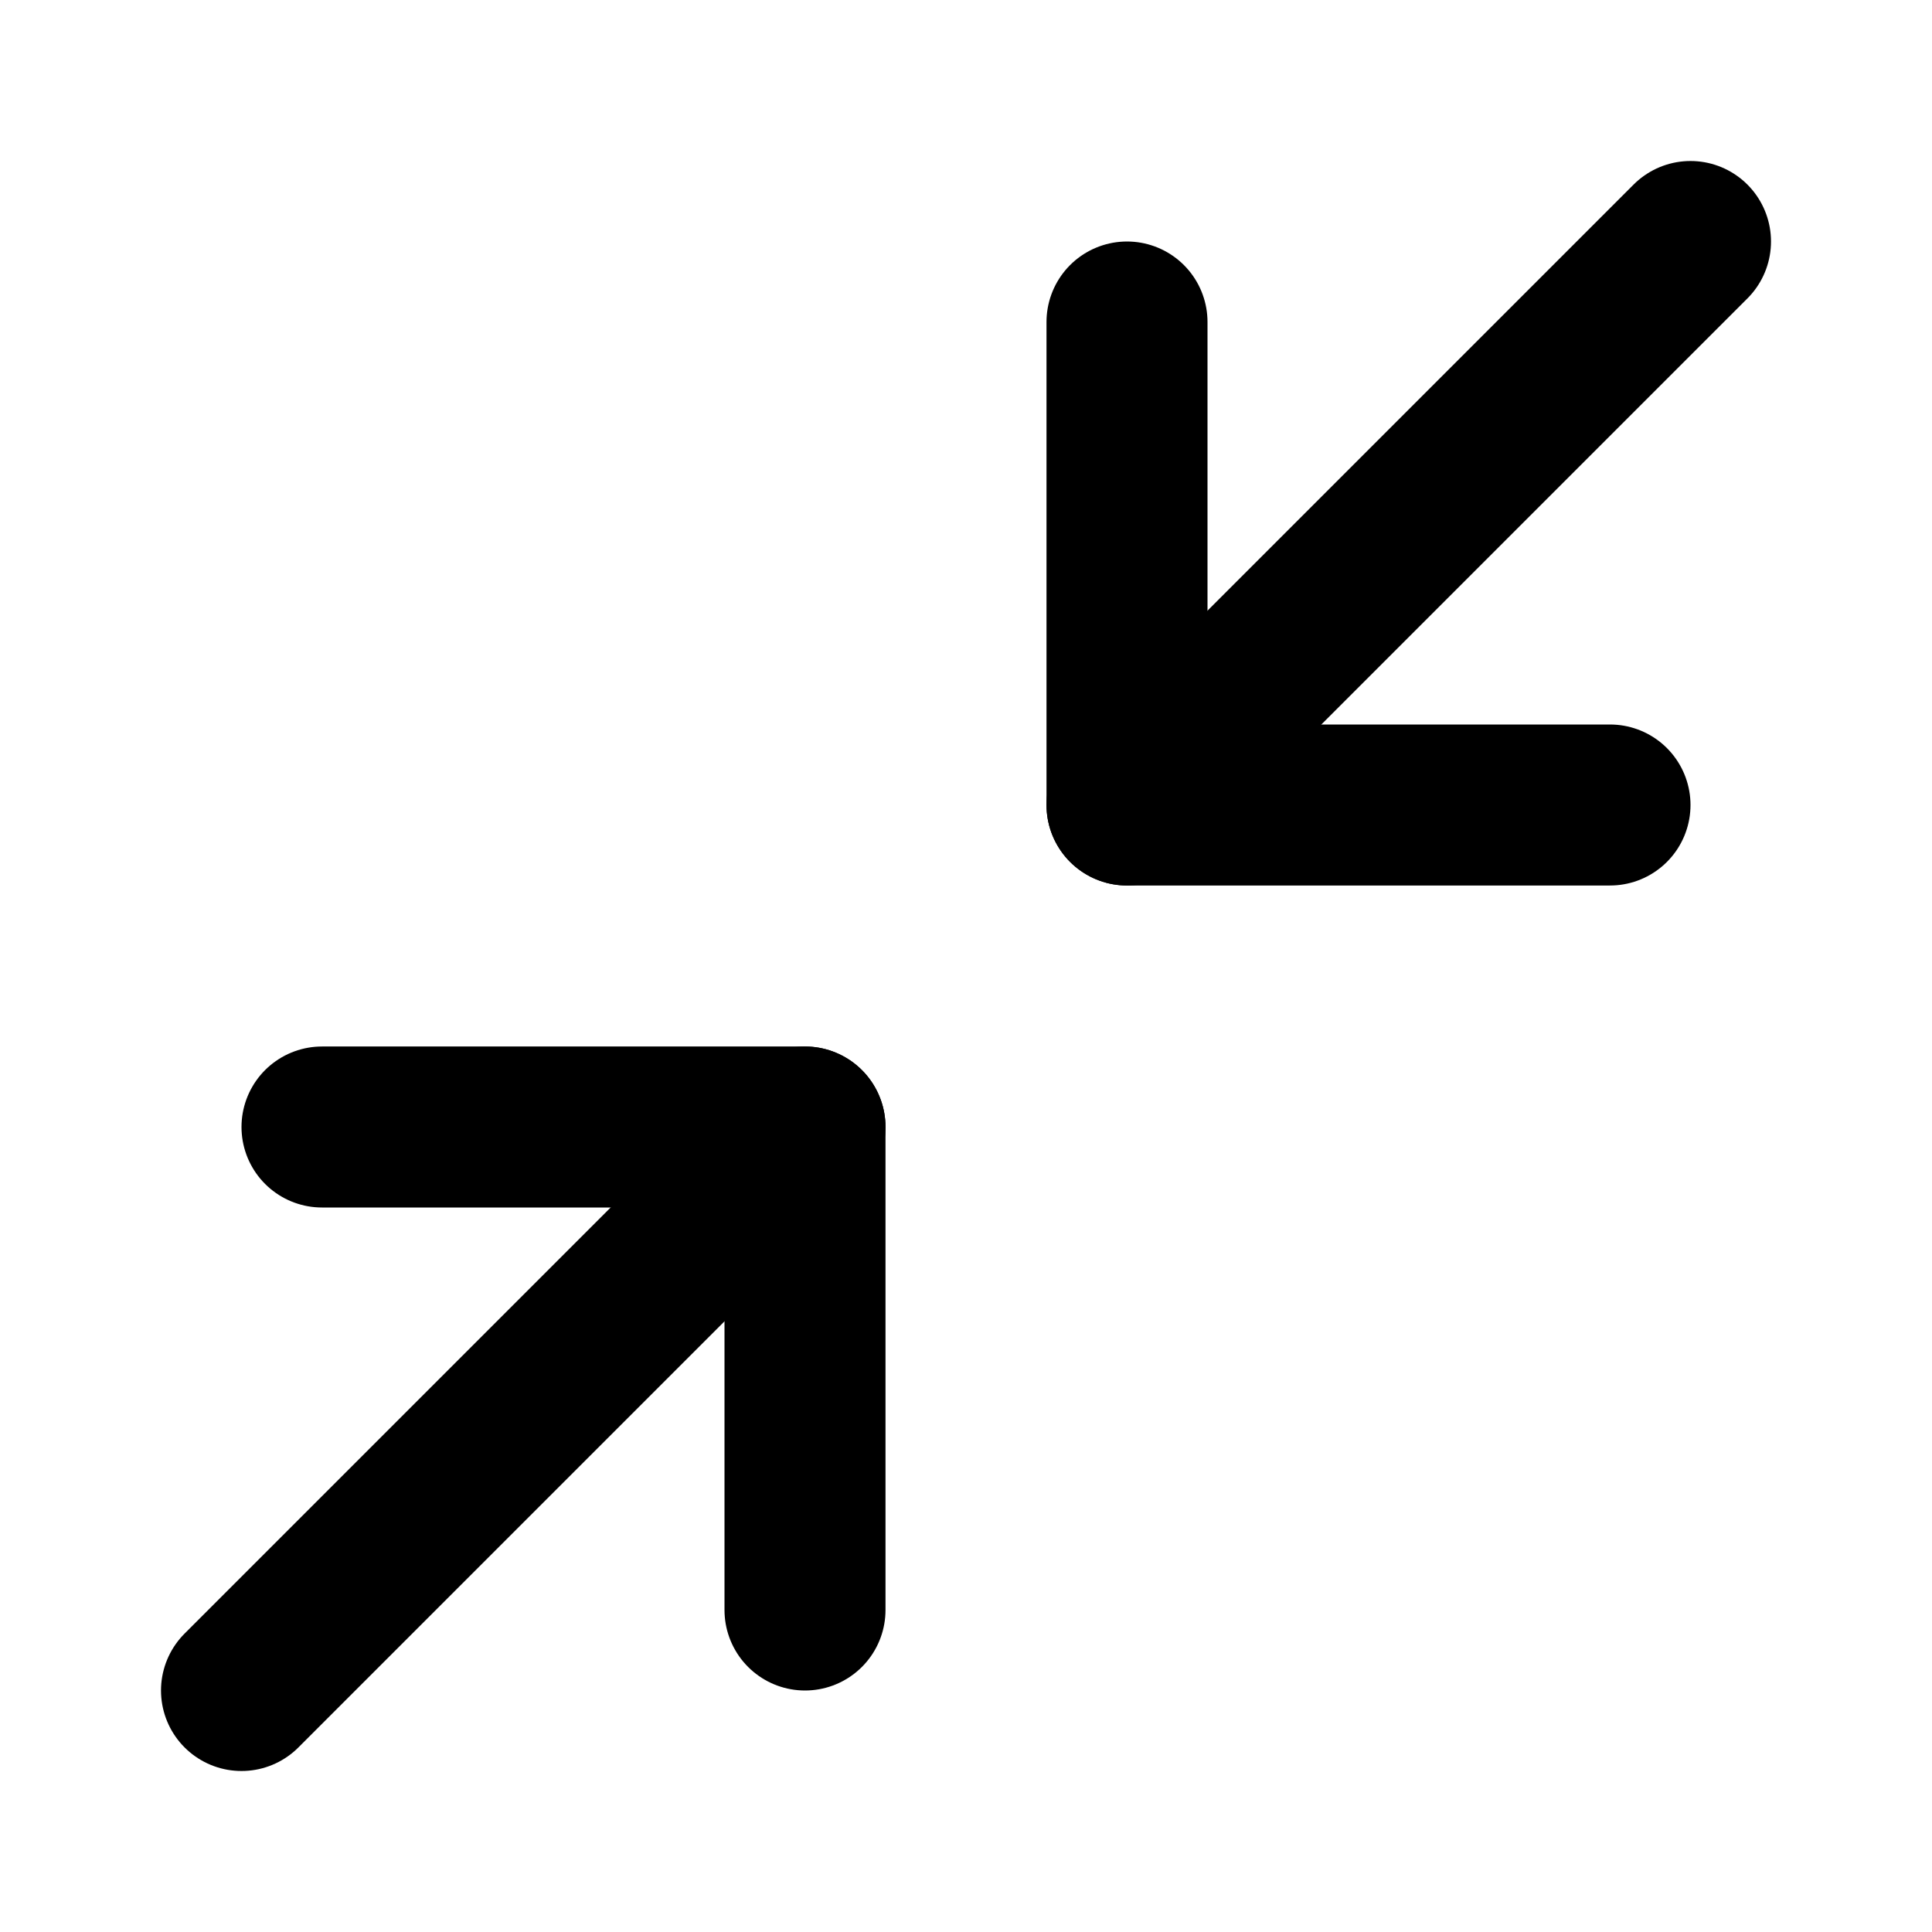
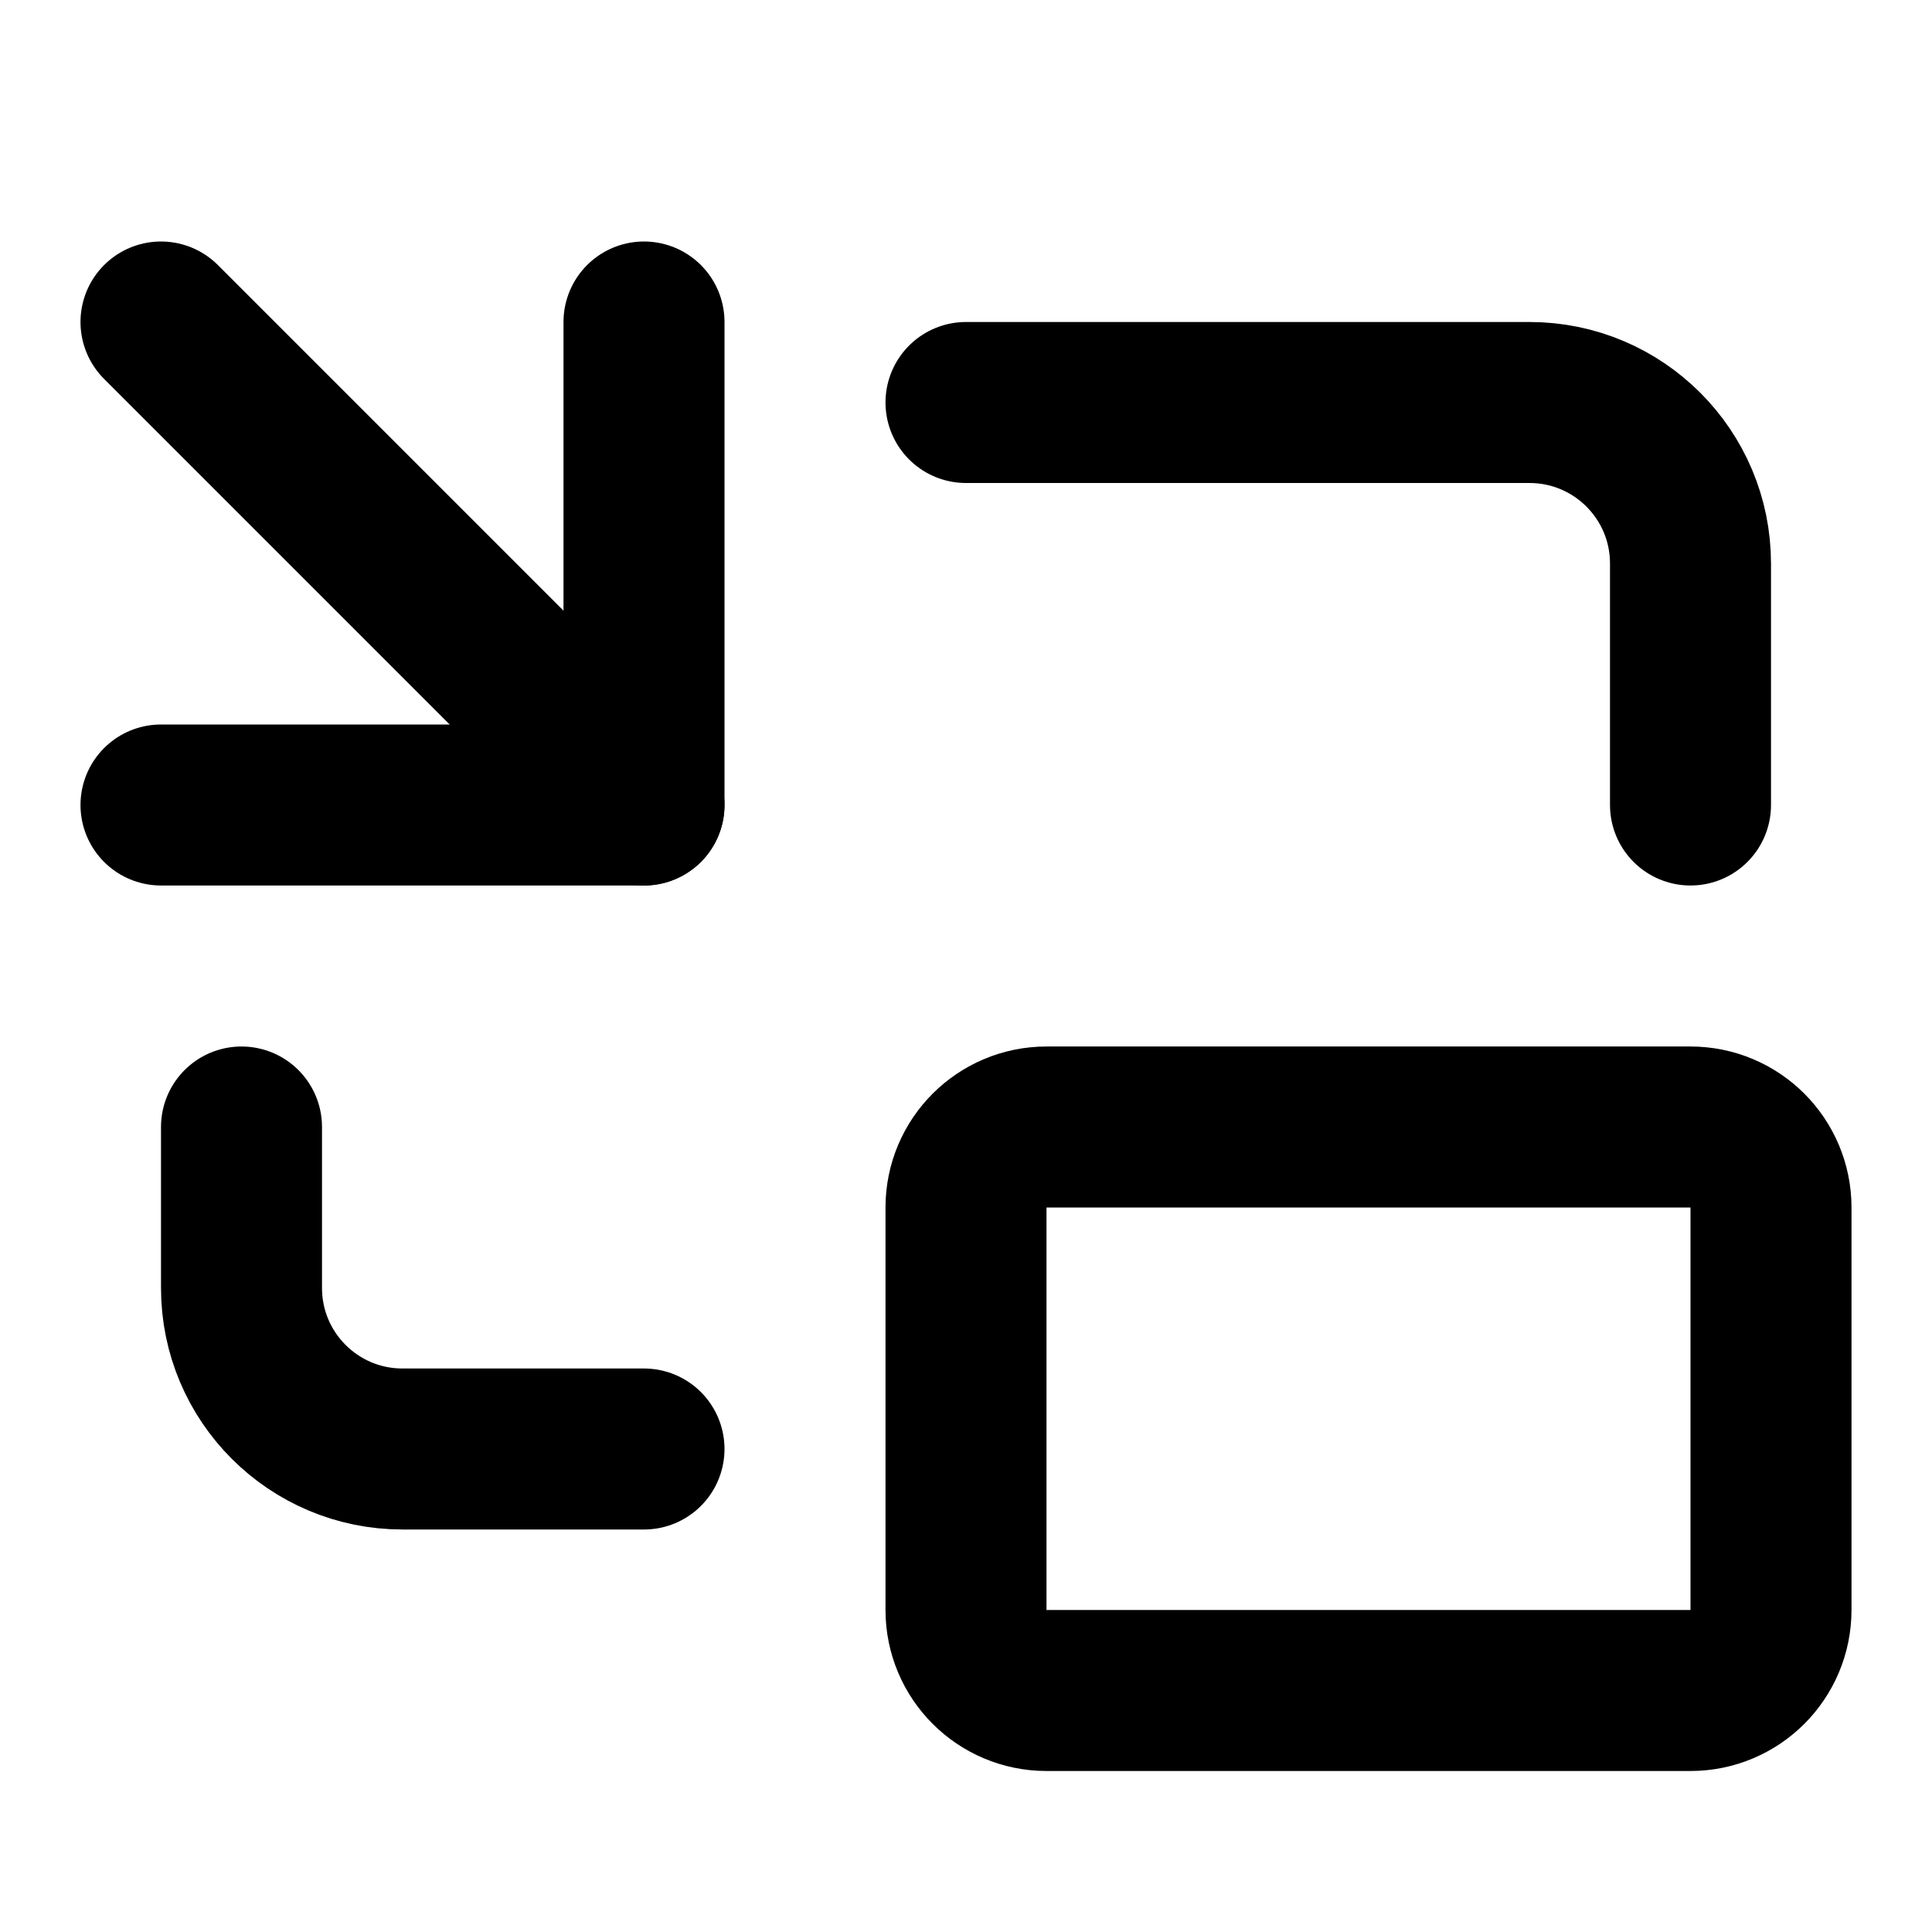
<svg xmlns="http://www.w3.org/2000/svg" width="24" height="24" viewBox="0 0 24 24" fill="none" stroke="currentColor" stroke-width="2" stroke-linecap="round" stroke-linejoin="round">
-   <path d="m14 10 7-7" />
-   <path d="M20 10h-6V4" />
-   <path d="m3 21 7-7" />
-   <path d="M4 14h6v6" />
+   <path d="M2 10h6V4" />
+   <path d="m2 4 6 6" />
+   <path d="M21 10V7a2 2 0 0 0-2-2h-7" />
+   <path d="M3 14v2a2 2 0 0 0 2 2h3" />
+   <rect x="12" y="14" width="10" height="7" rx="1" />
</svg>
